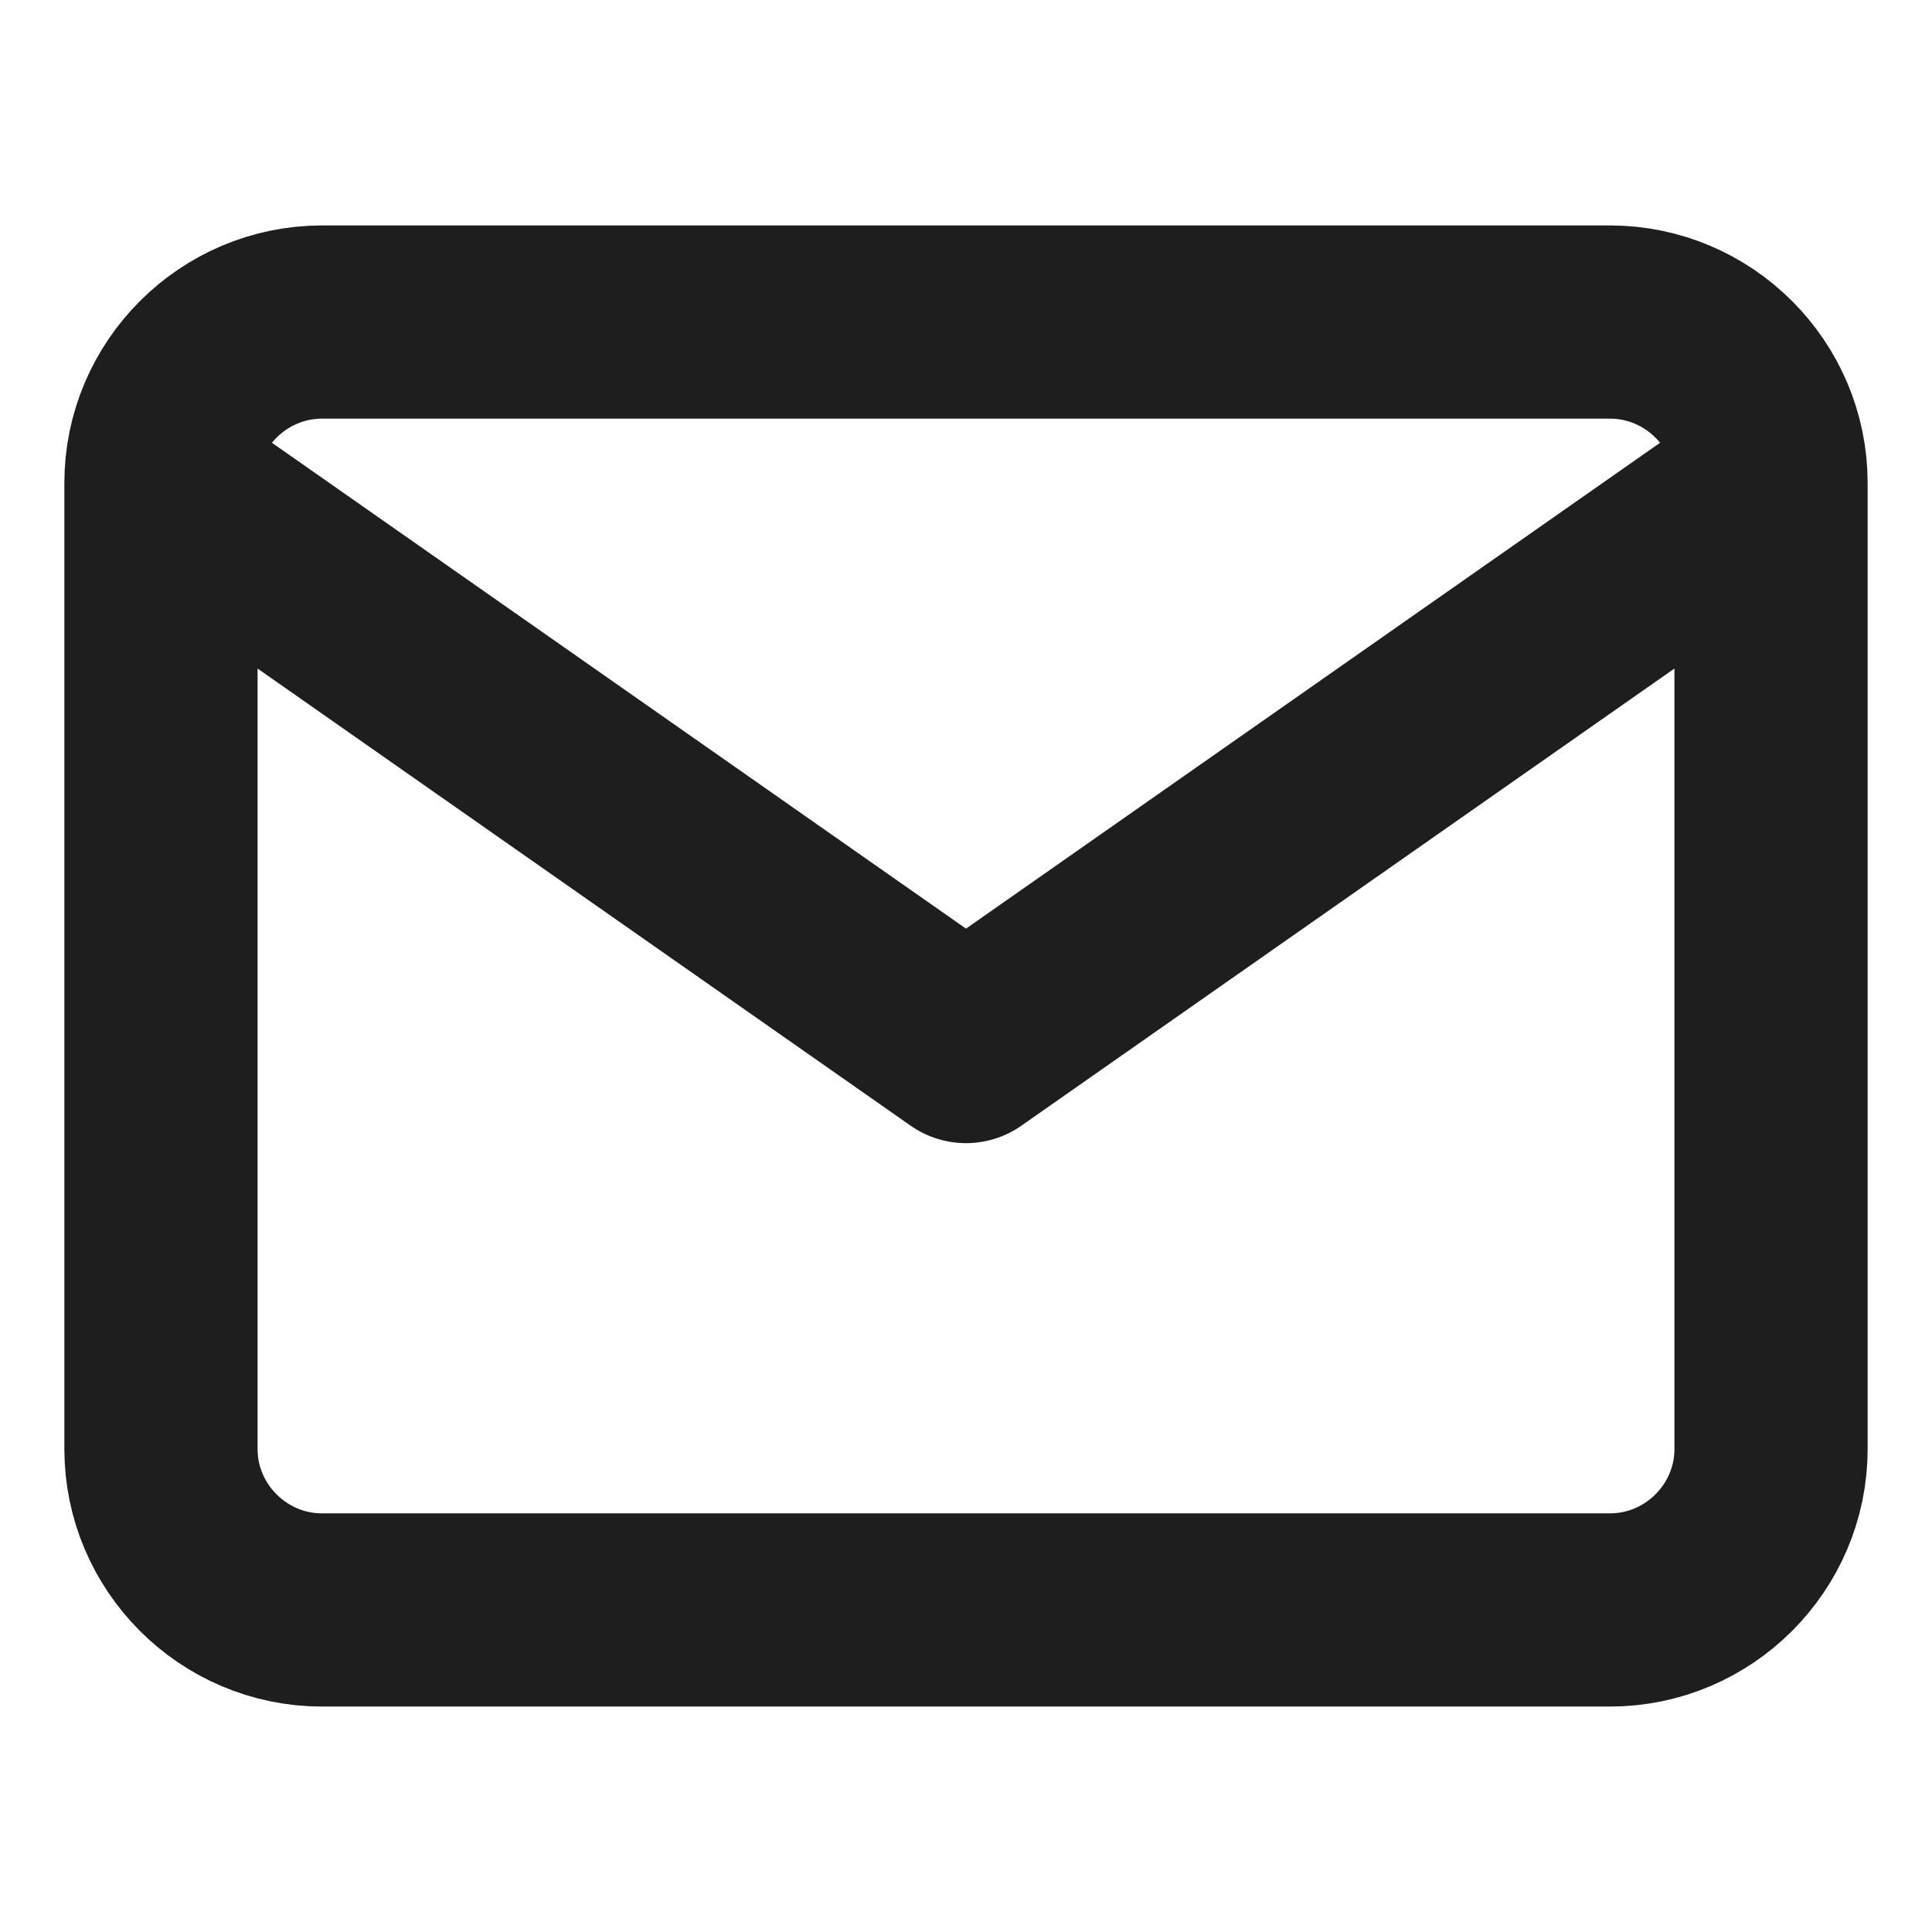
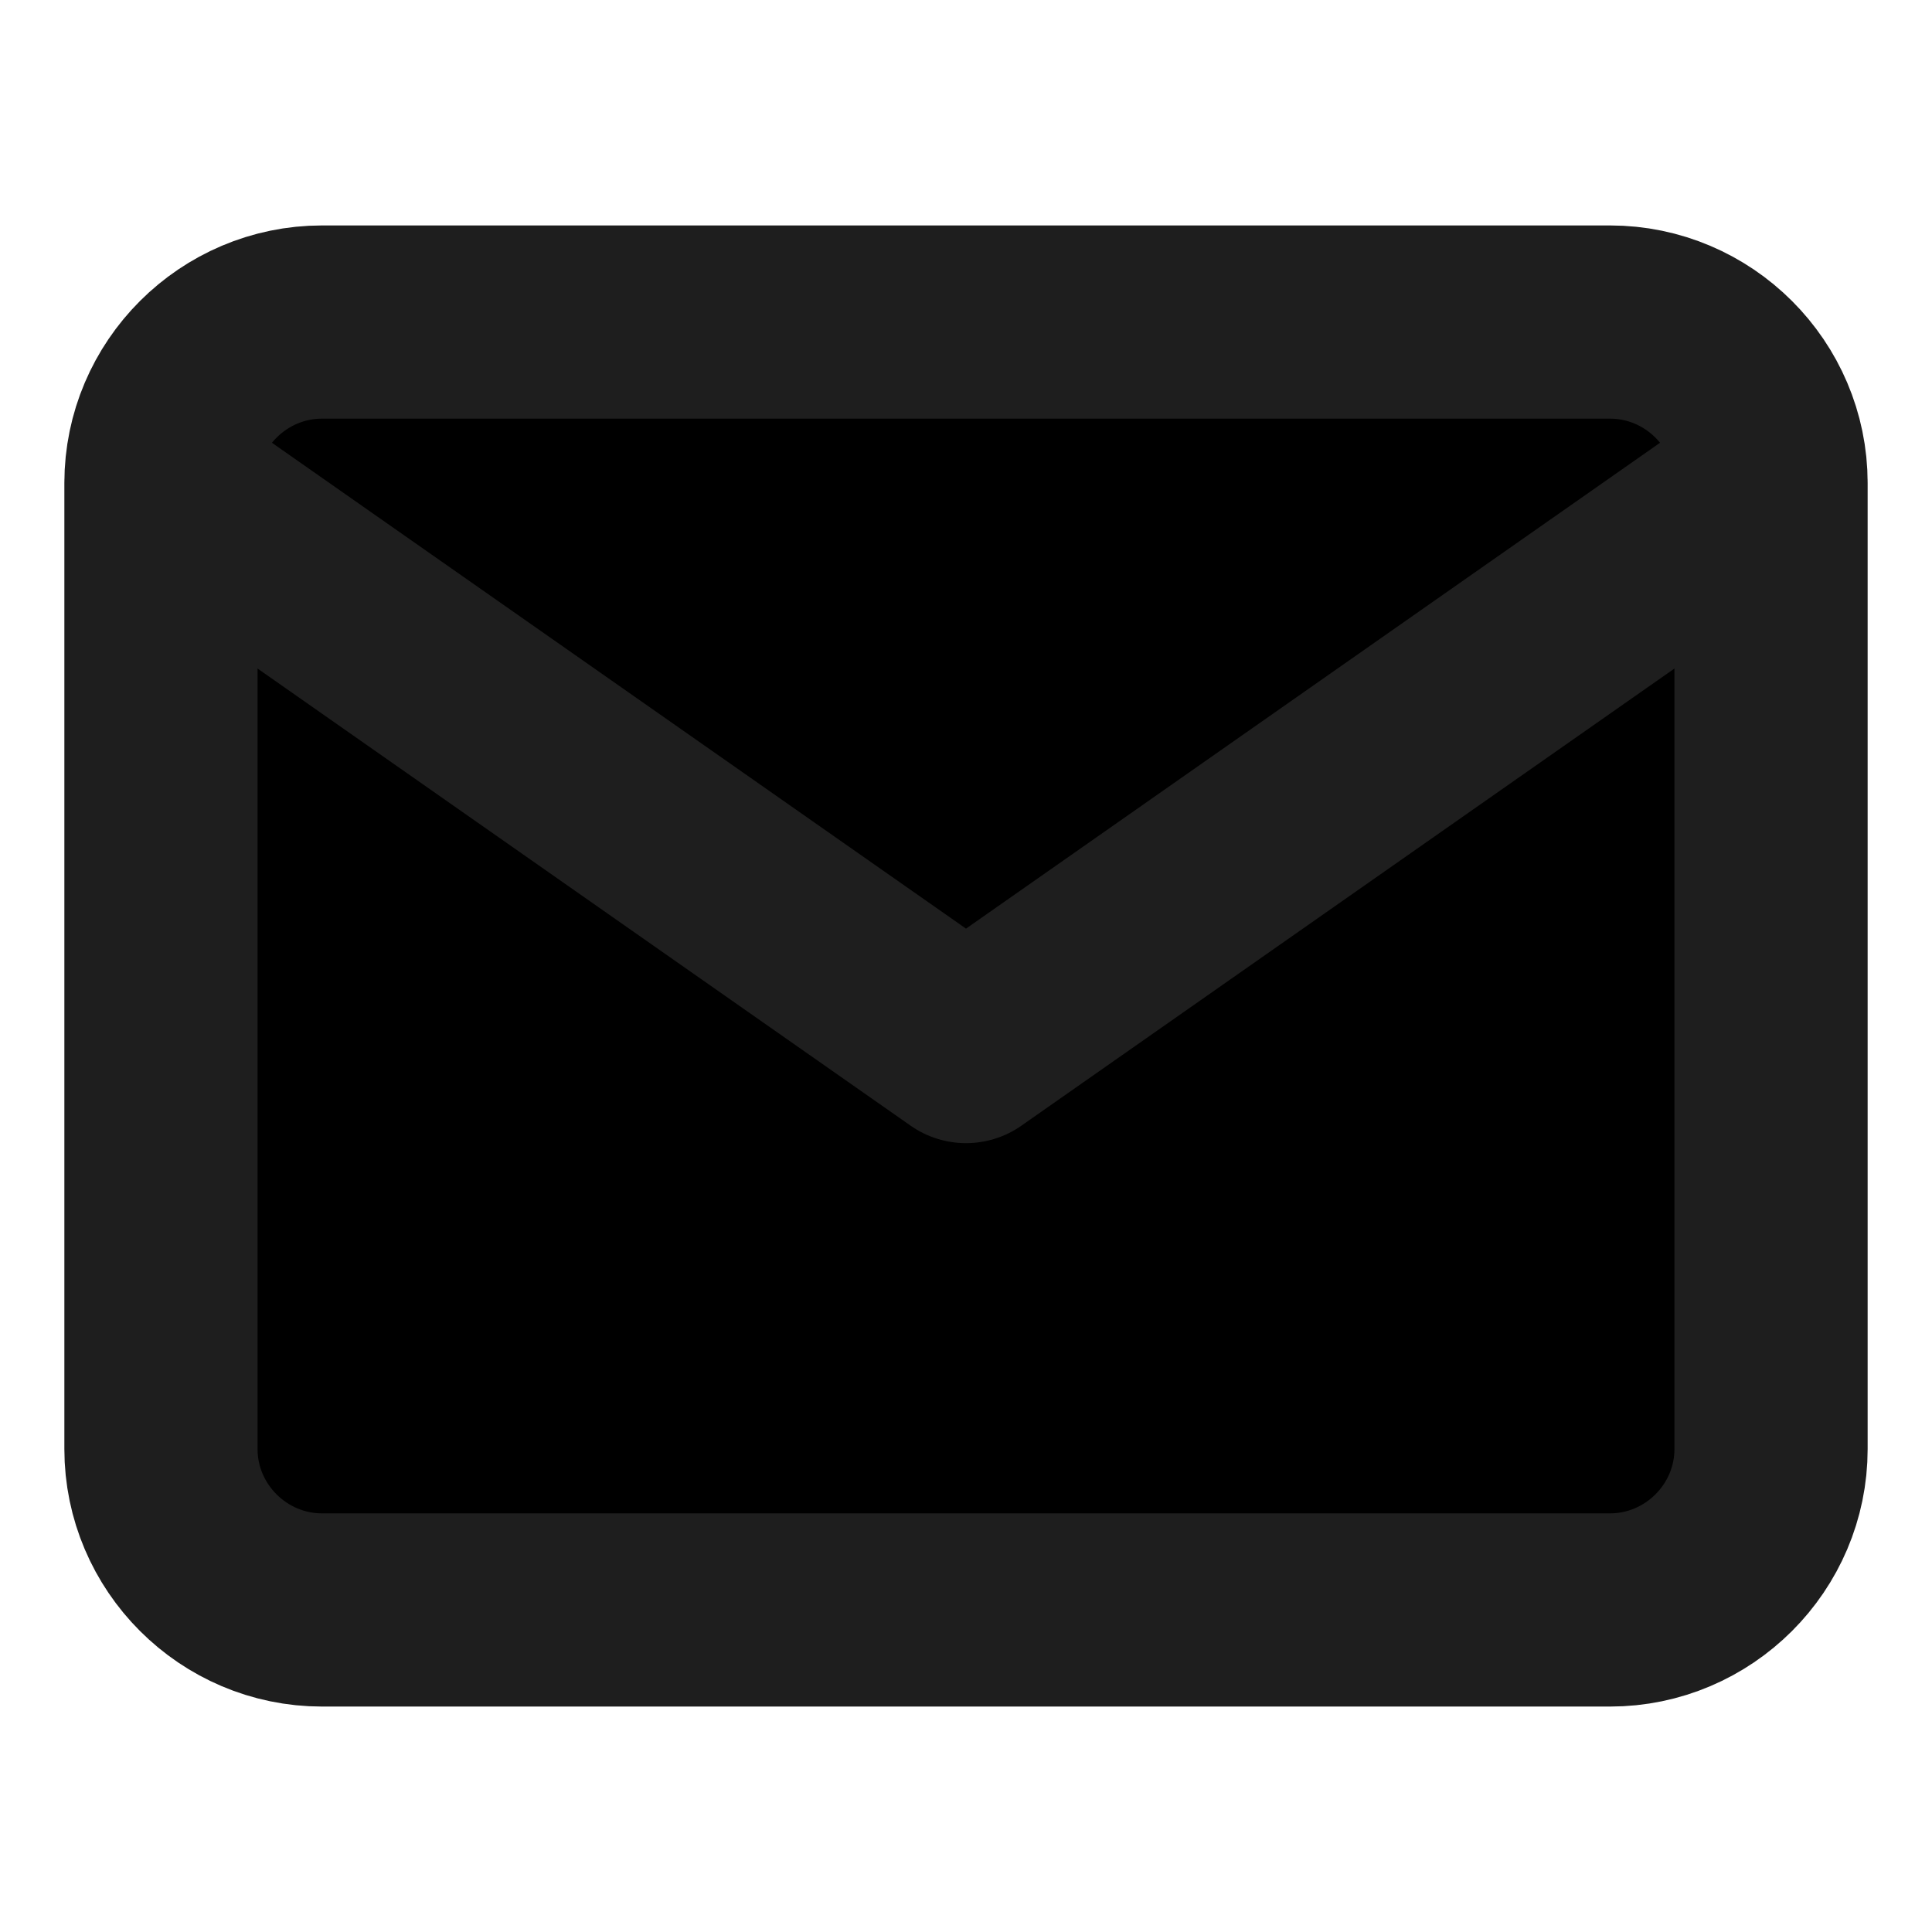
- <svg xmlns="http://www.w3.org/2000/svg" width="16" height="16" viewBox="0 0 16 16" fill="none">
+ <svg xmlns="http://www.w3.org/2000/svg" width="16" height="16" viewBox="0 0 16 16" fill="currentColor" stroke="currentColor">
  <g id="Mail">
    <path id="Icon" d="M14.667 4C14.667 3.267 14.067 2.667 13.333 2.667H2.667C1.933 2.667 1.333 3.267 1.333 4M14.667 4V12C14.667 12.733 14.067 13.333 13.333 13.333H2.667C1.933 13.333 1.333 12.733 1.333 12V4M14.667 4L8 8.667L1.333 4" stroke="#1E1E1E" stroke-width="1.6" stroke-linecap="round" stroke-linejoin="round" />
  </g>
</svg>
